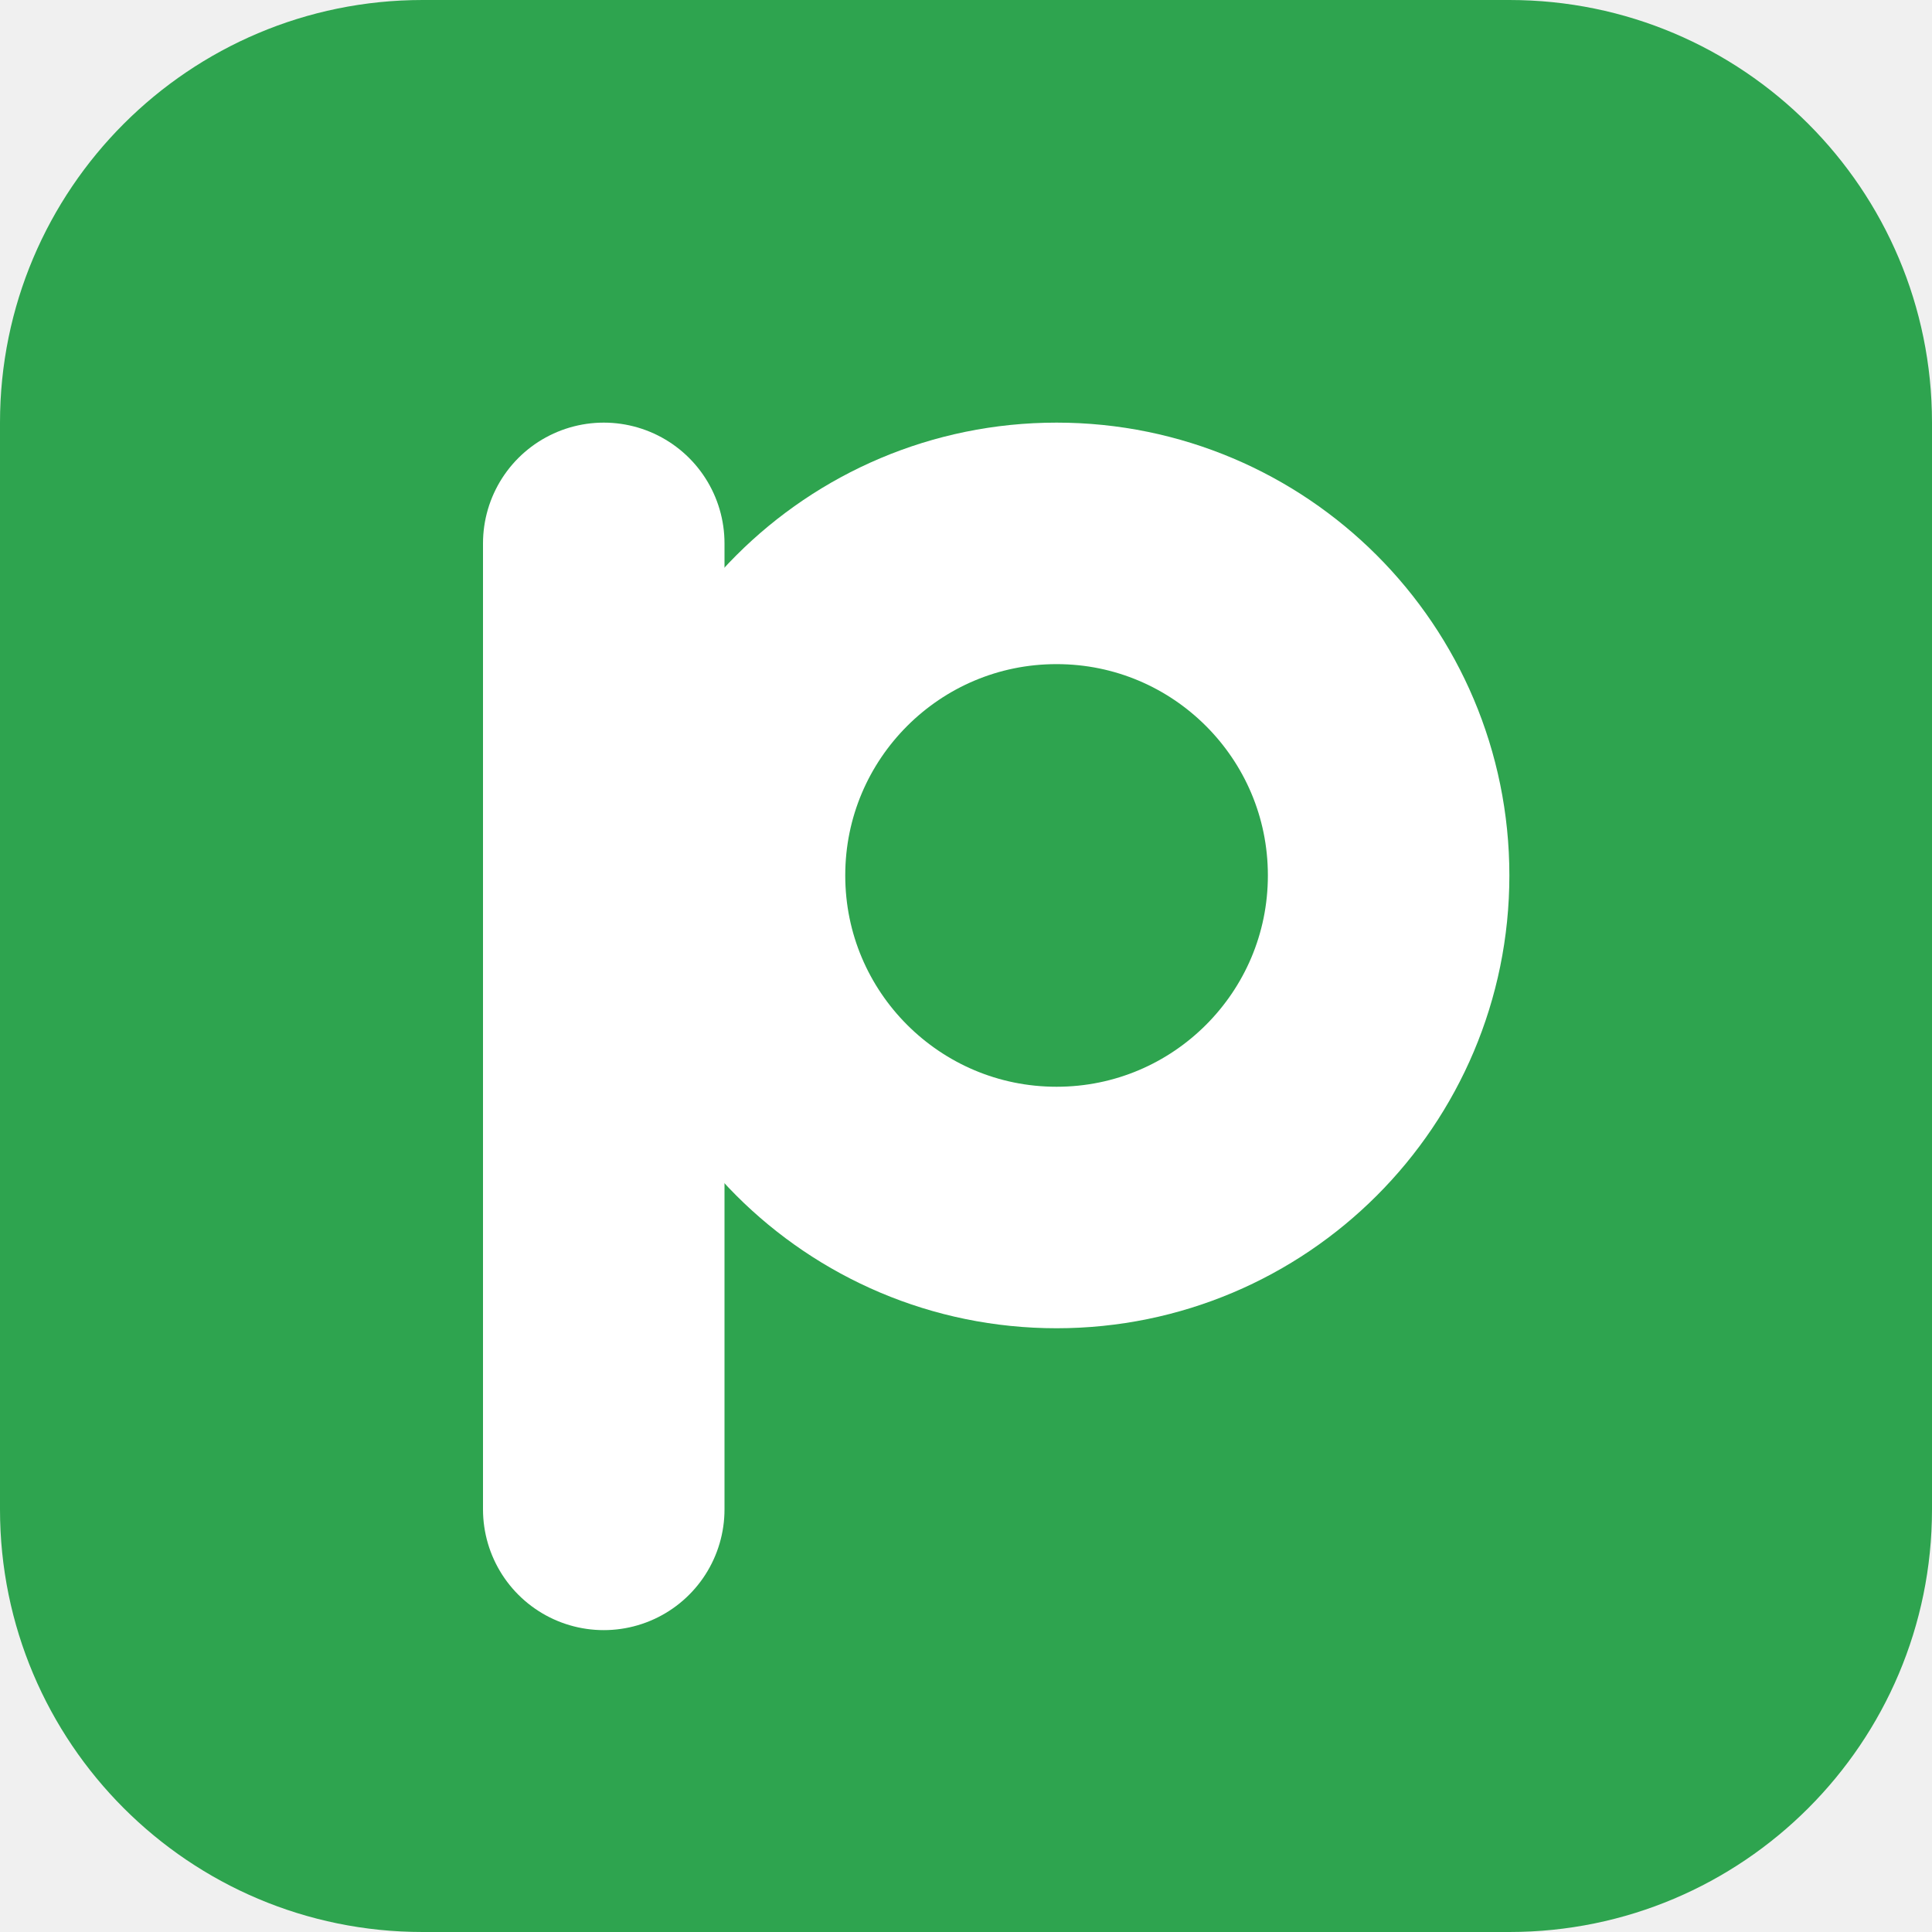
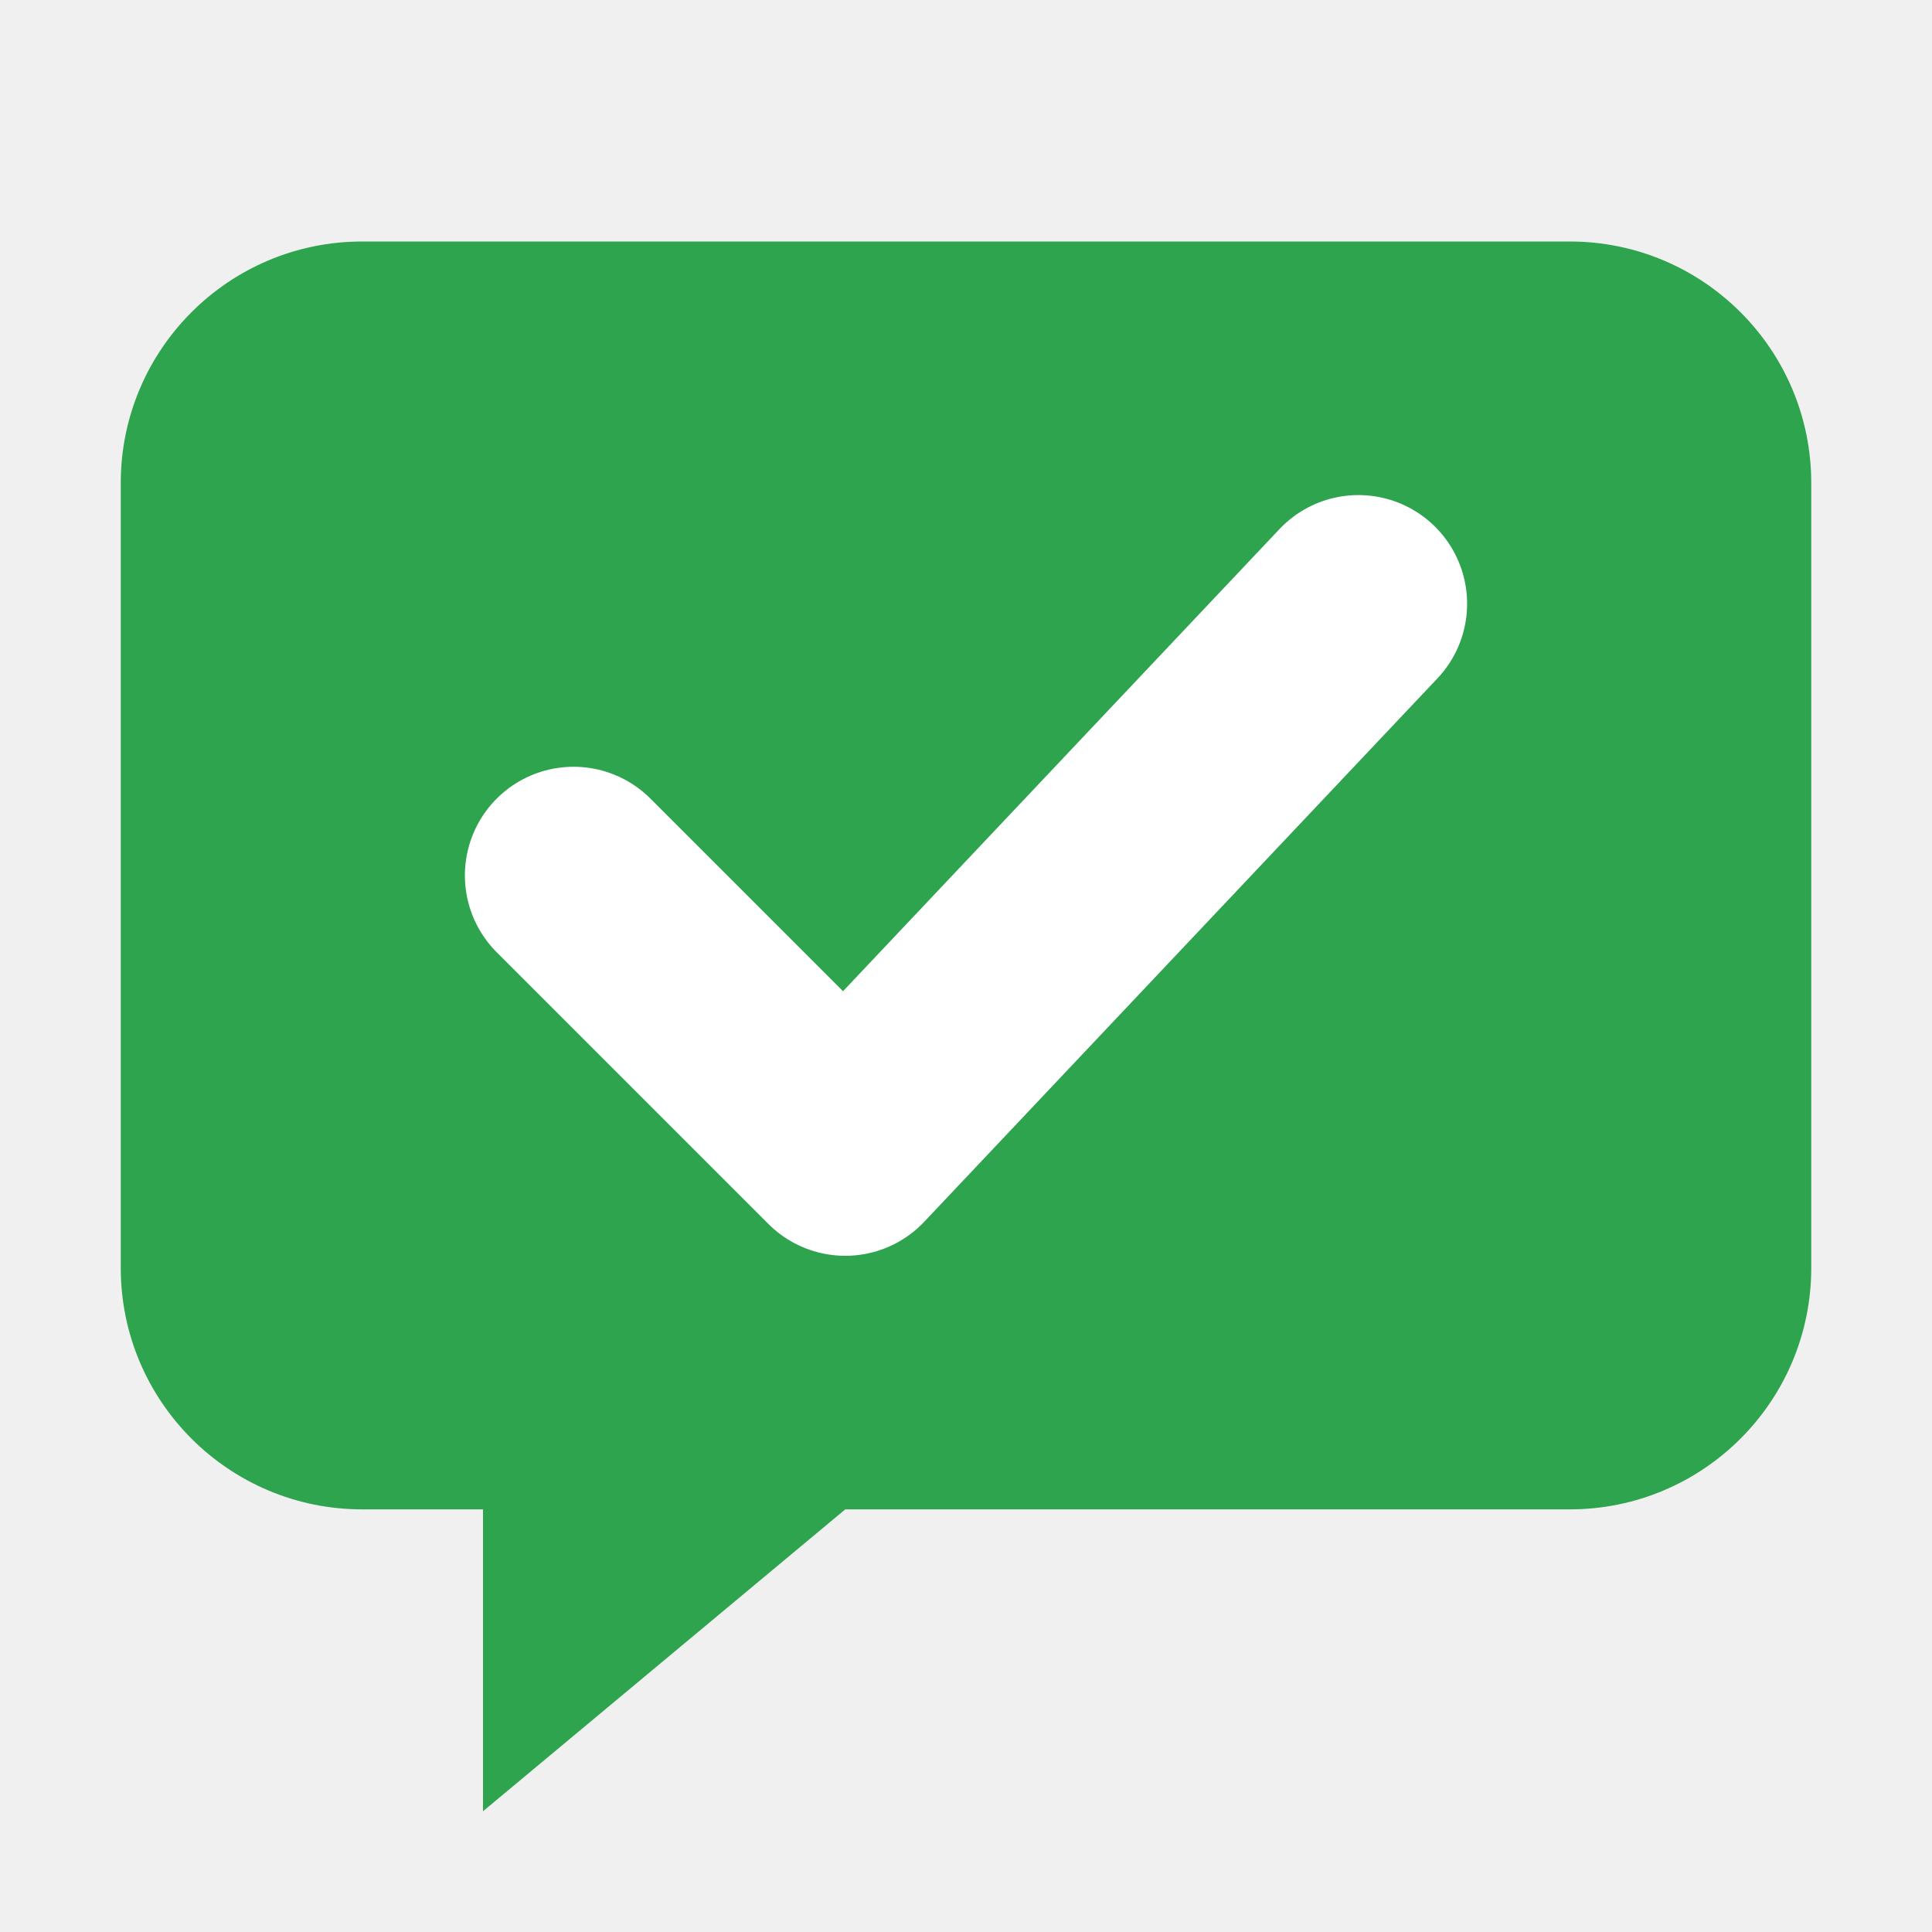
<svg xmlns="http://www.w3.org/2000/svg" viewBox="0 0 32 32">
-   <rect width="32" height="32" rx="7" fill="#2ea44f" />
-   <path d="M10 9v16" stroke="#fff" stroke-width="4" stroke-linecap="round" />
-   <circle cx="17.5" cy="14.5" r="5.5" fill="none" stroke="#fff" stroke-width="4" />
+   <path d="M6 4h20a4 4 0 0 1 4 4v13a4 4 0 0 1-4 4H14l-6 5v-5H6a4 4 0 0 1-4-4V8a4 4 0 0 1 4-4z" fill="#2ea44f" />
+   <path d="M9.5 14.5l4.5 4.5 8.5-9" fill="none" stroke="#fff" stroke-width="3.6" stroke-linecap="round" stroke-linejoin="round" />
</svg>
